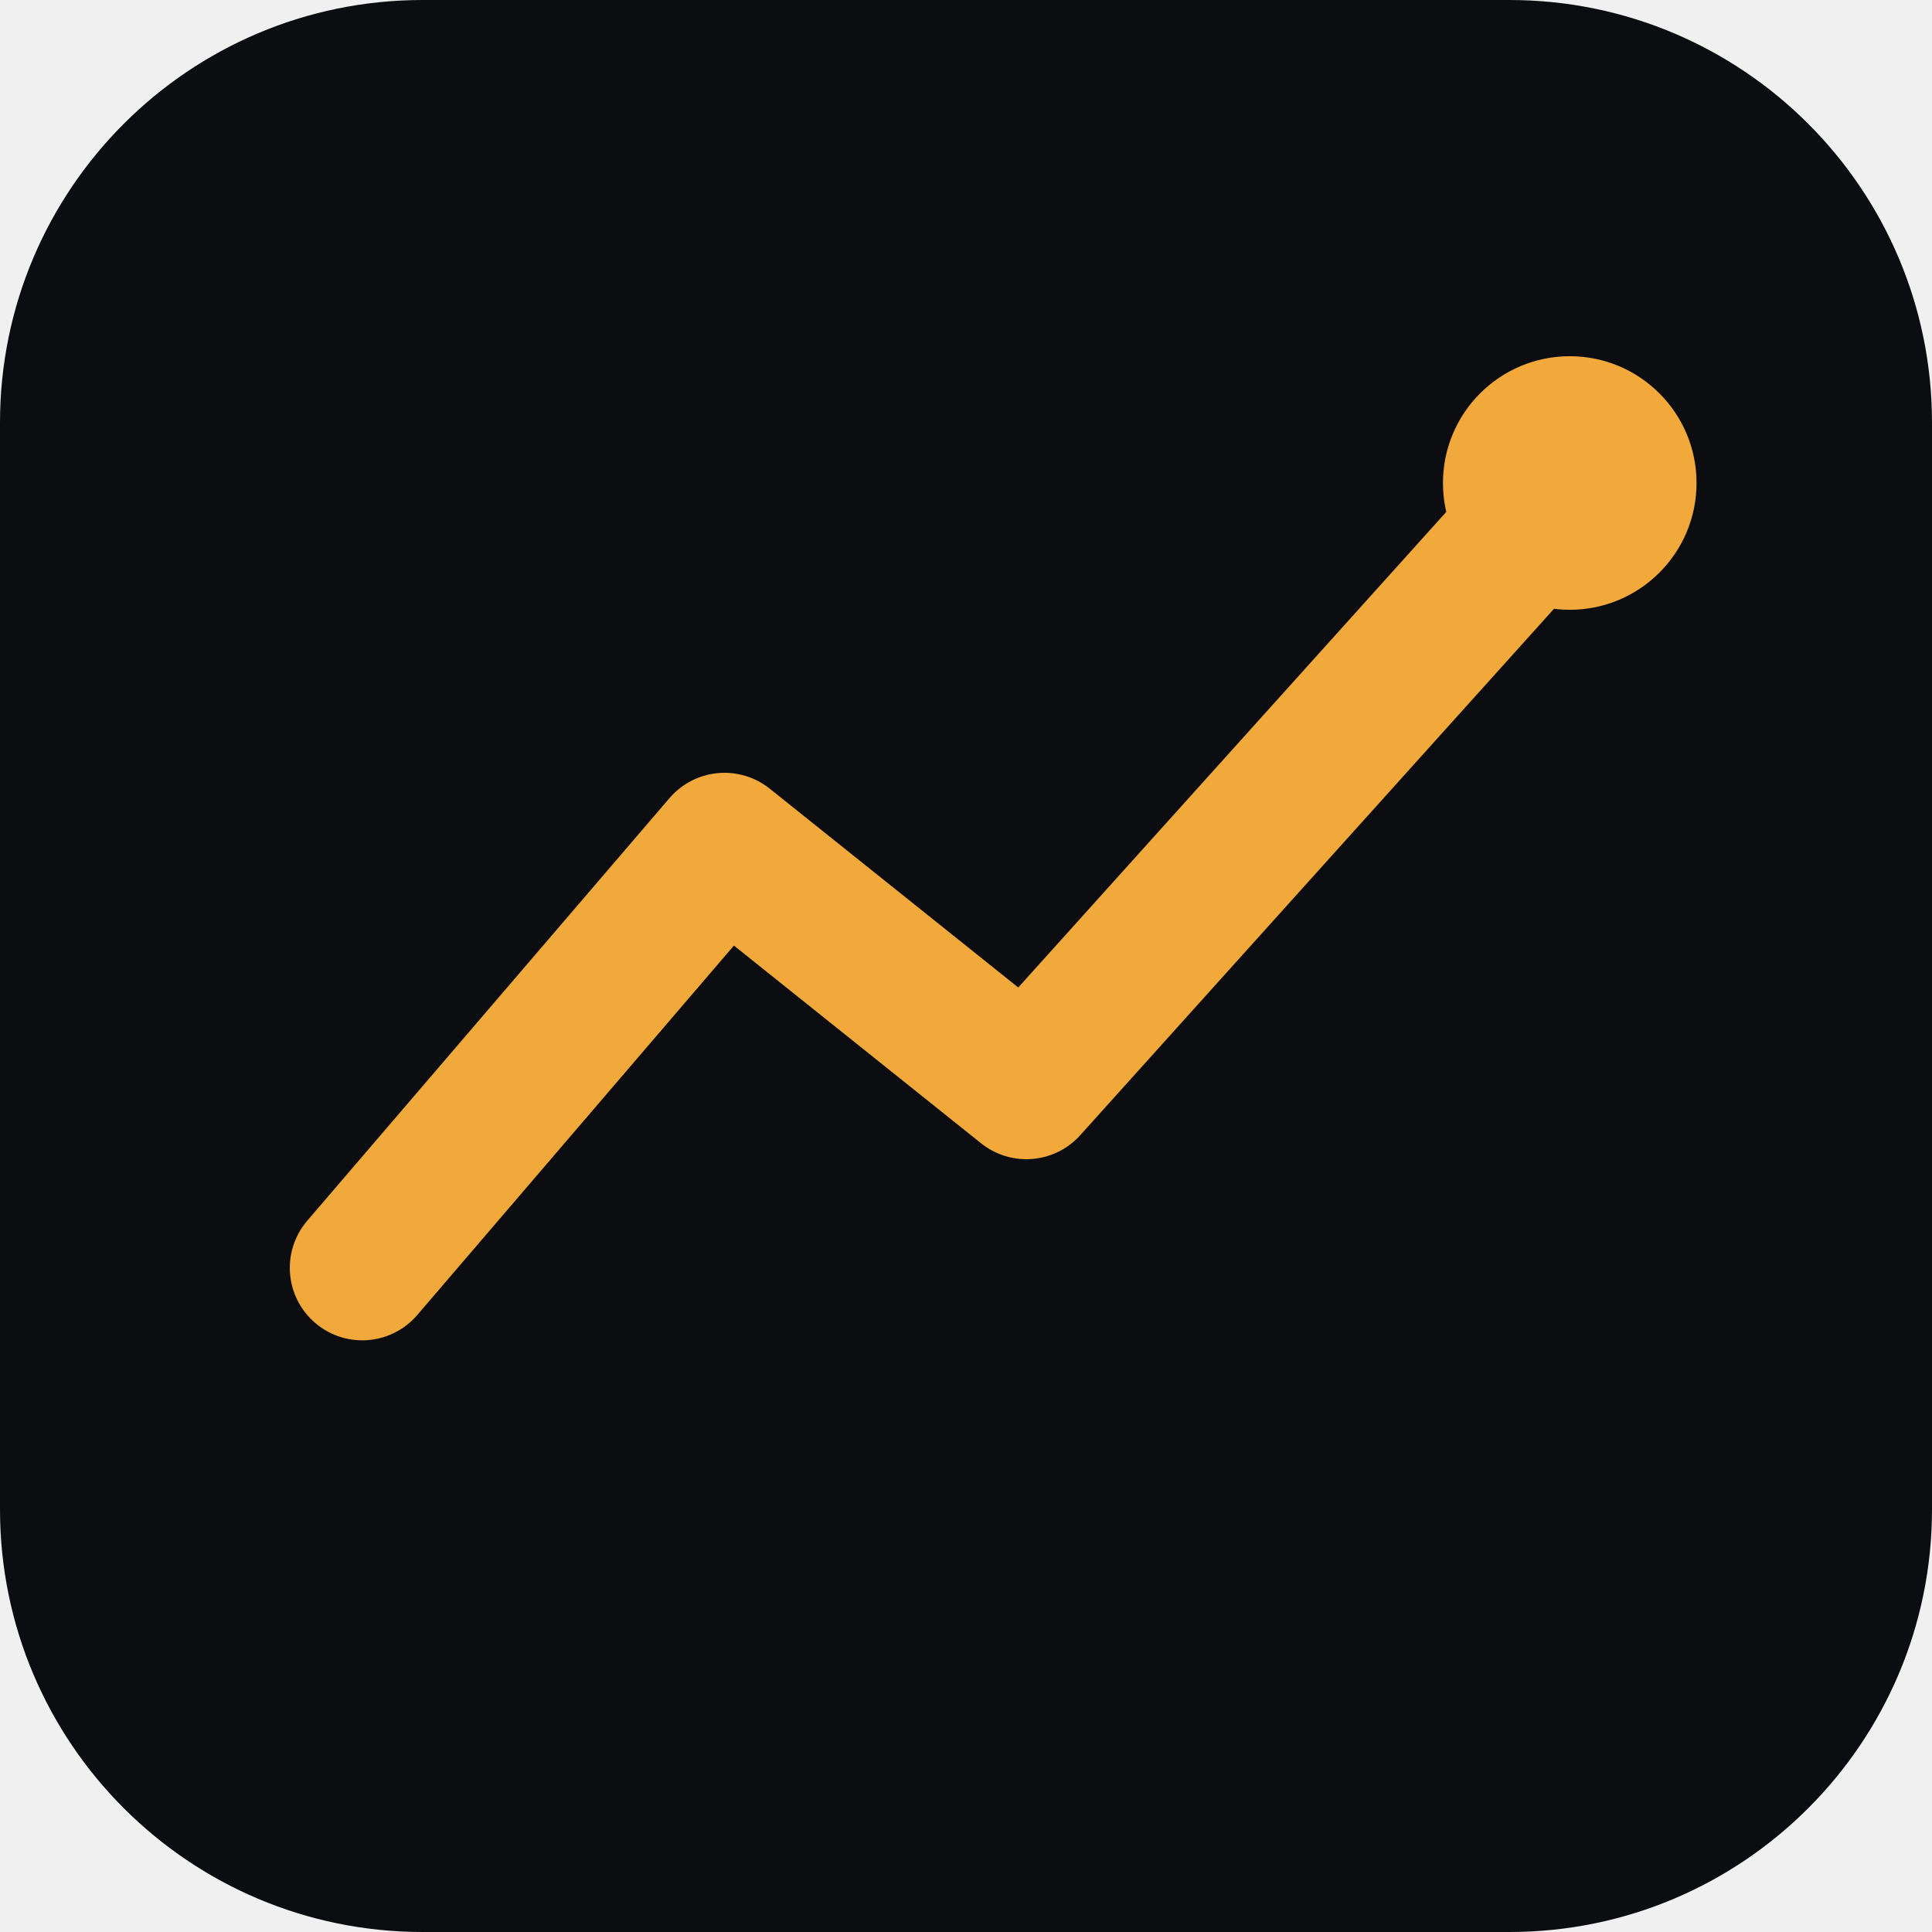
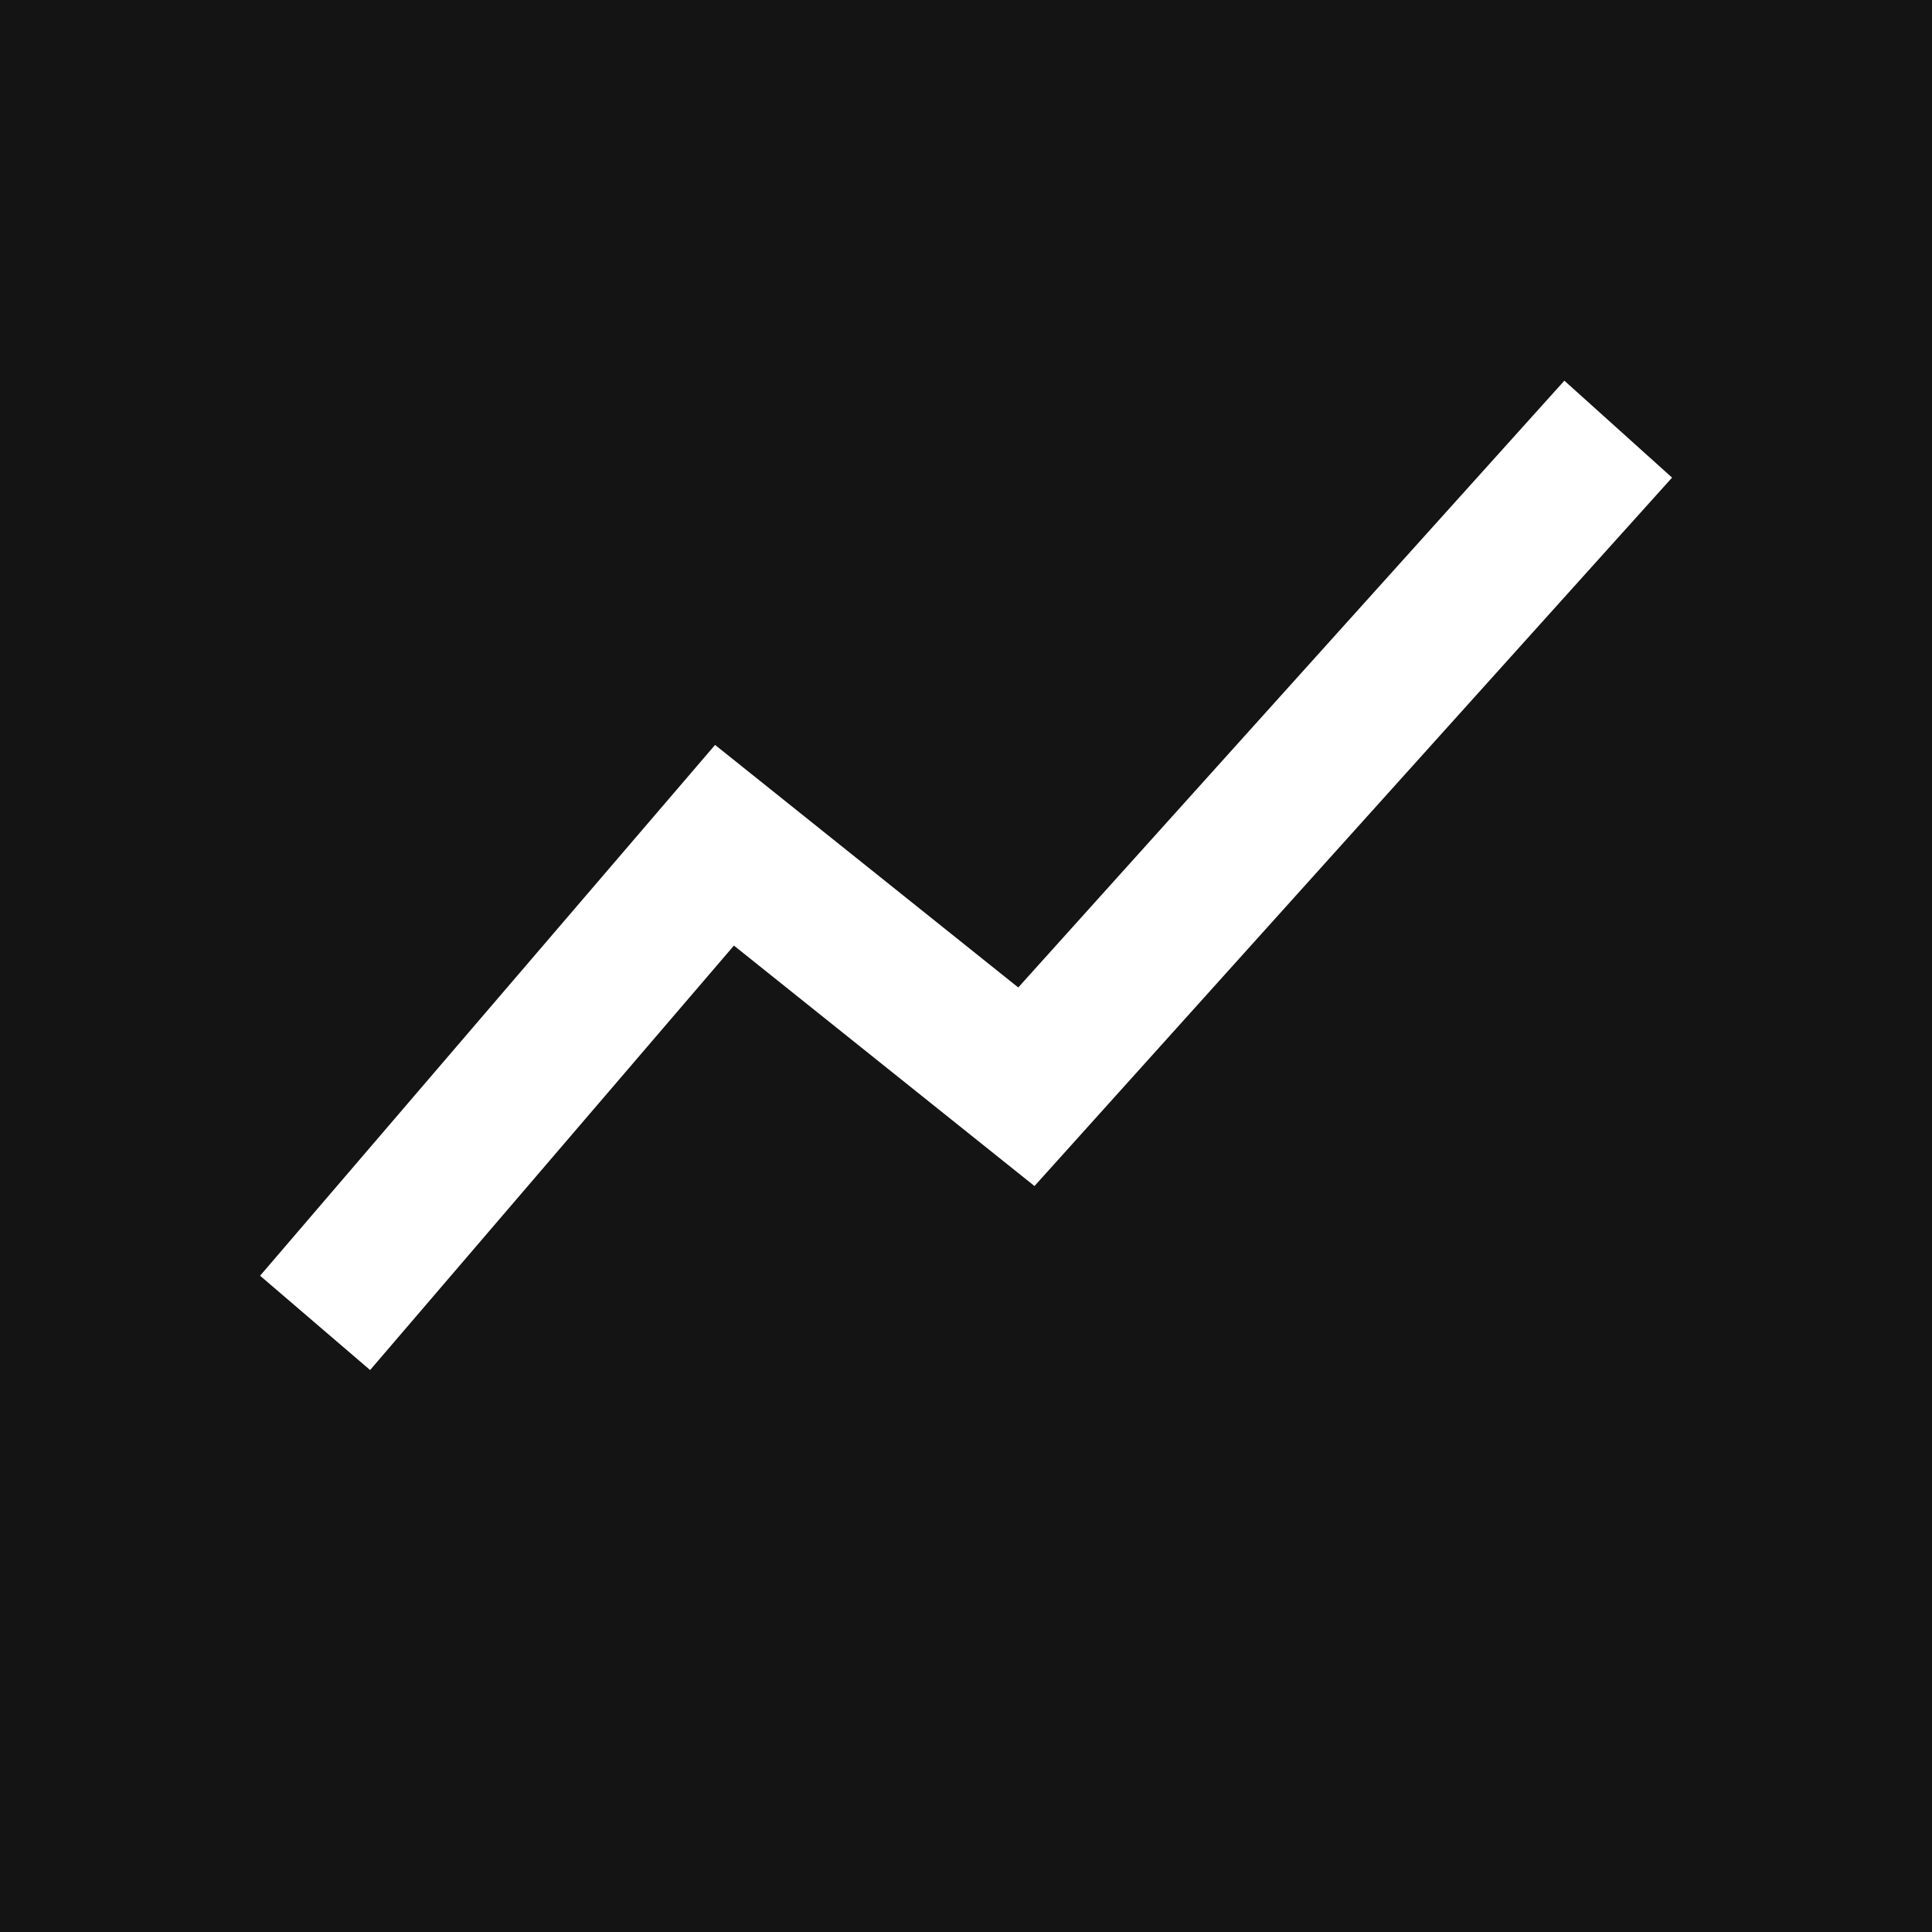
<svg xmlns="http://www.w3.org/2000/svg" viewBox="0 0 32 32">
-   <rect width="32" height="32" rx="7" fill="#0B0D10" />
-   <path d="M6 21 L12 14 L17 18 L26 8" stroke="#F0A93A" stroke-width="2.4" fill="none" stroke-linecap="round" stroke-linejoin="round" />
-   <circle cx="26" cy="8" r="2.1" fill="#F0A93A" />
+   <rect width="32" height="32" fill="#141414" />
+   <path d="M6 21 L12 14 L17 18 L26 8" stroke="#ffffff" stroke-width="2.4" fill="none" stroke-linecap="square" stroke-linejoin="miter" />
</svg>
